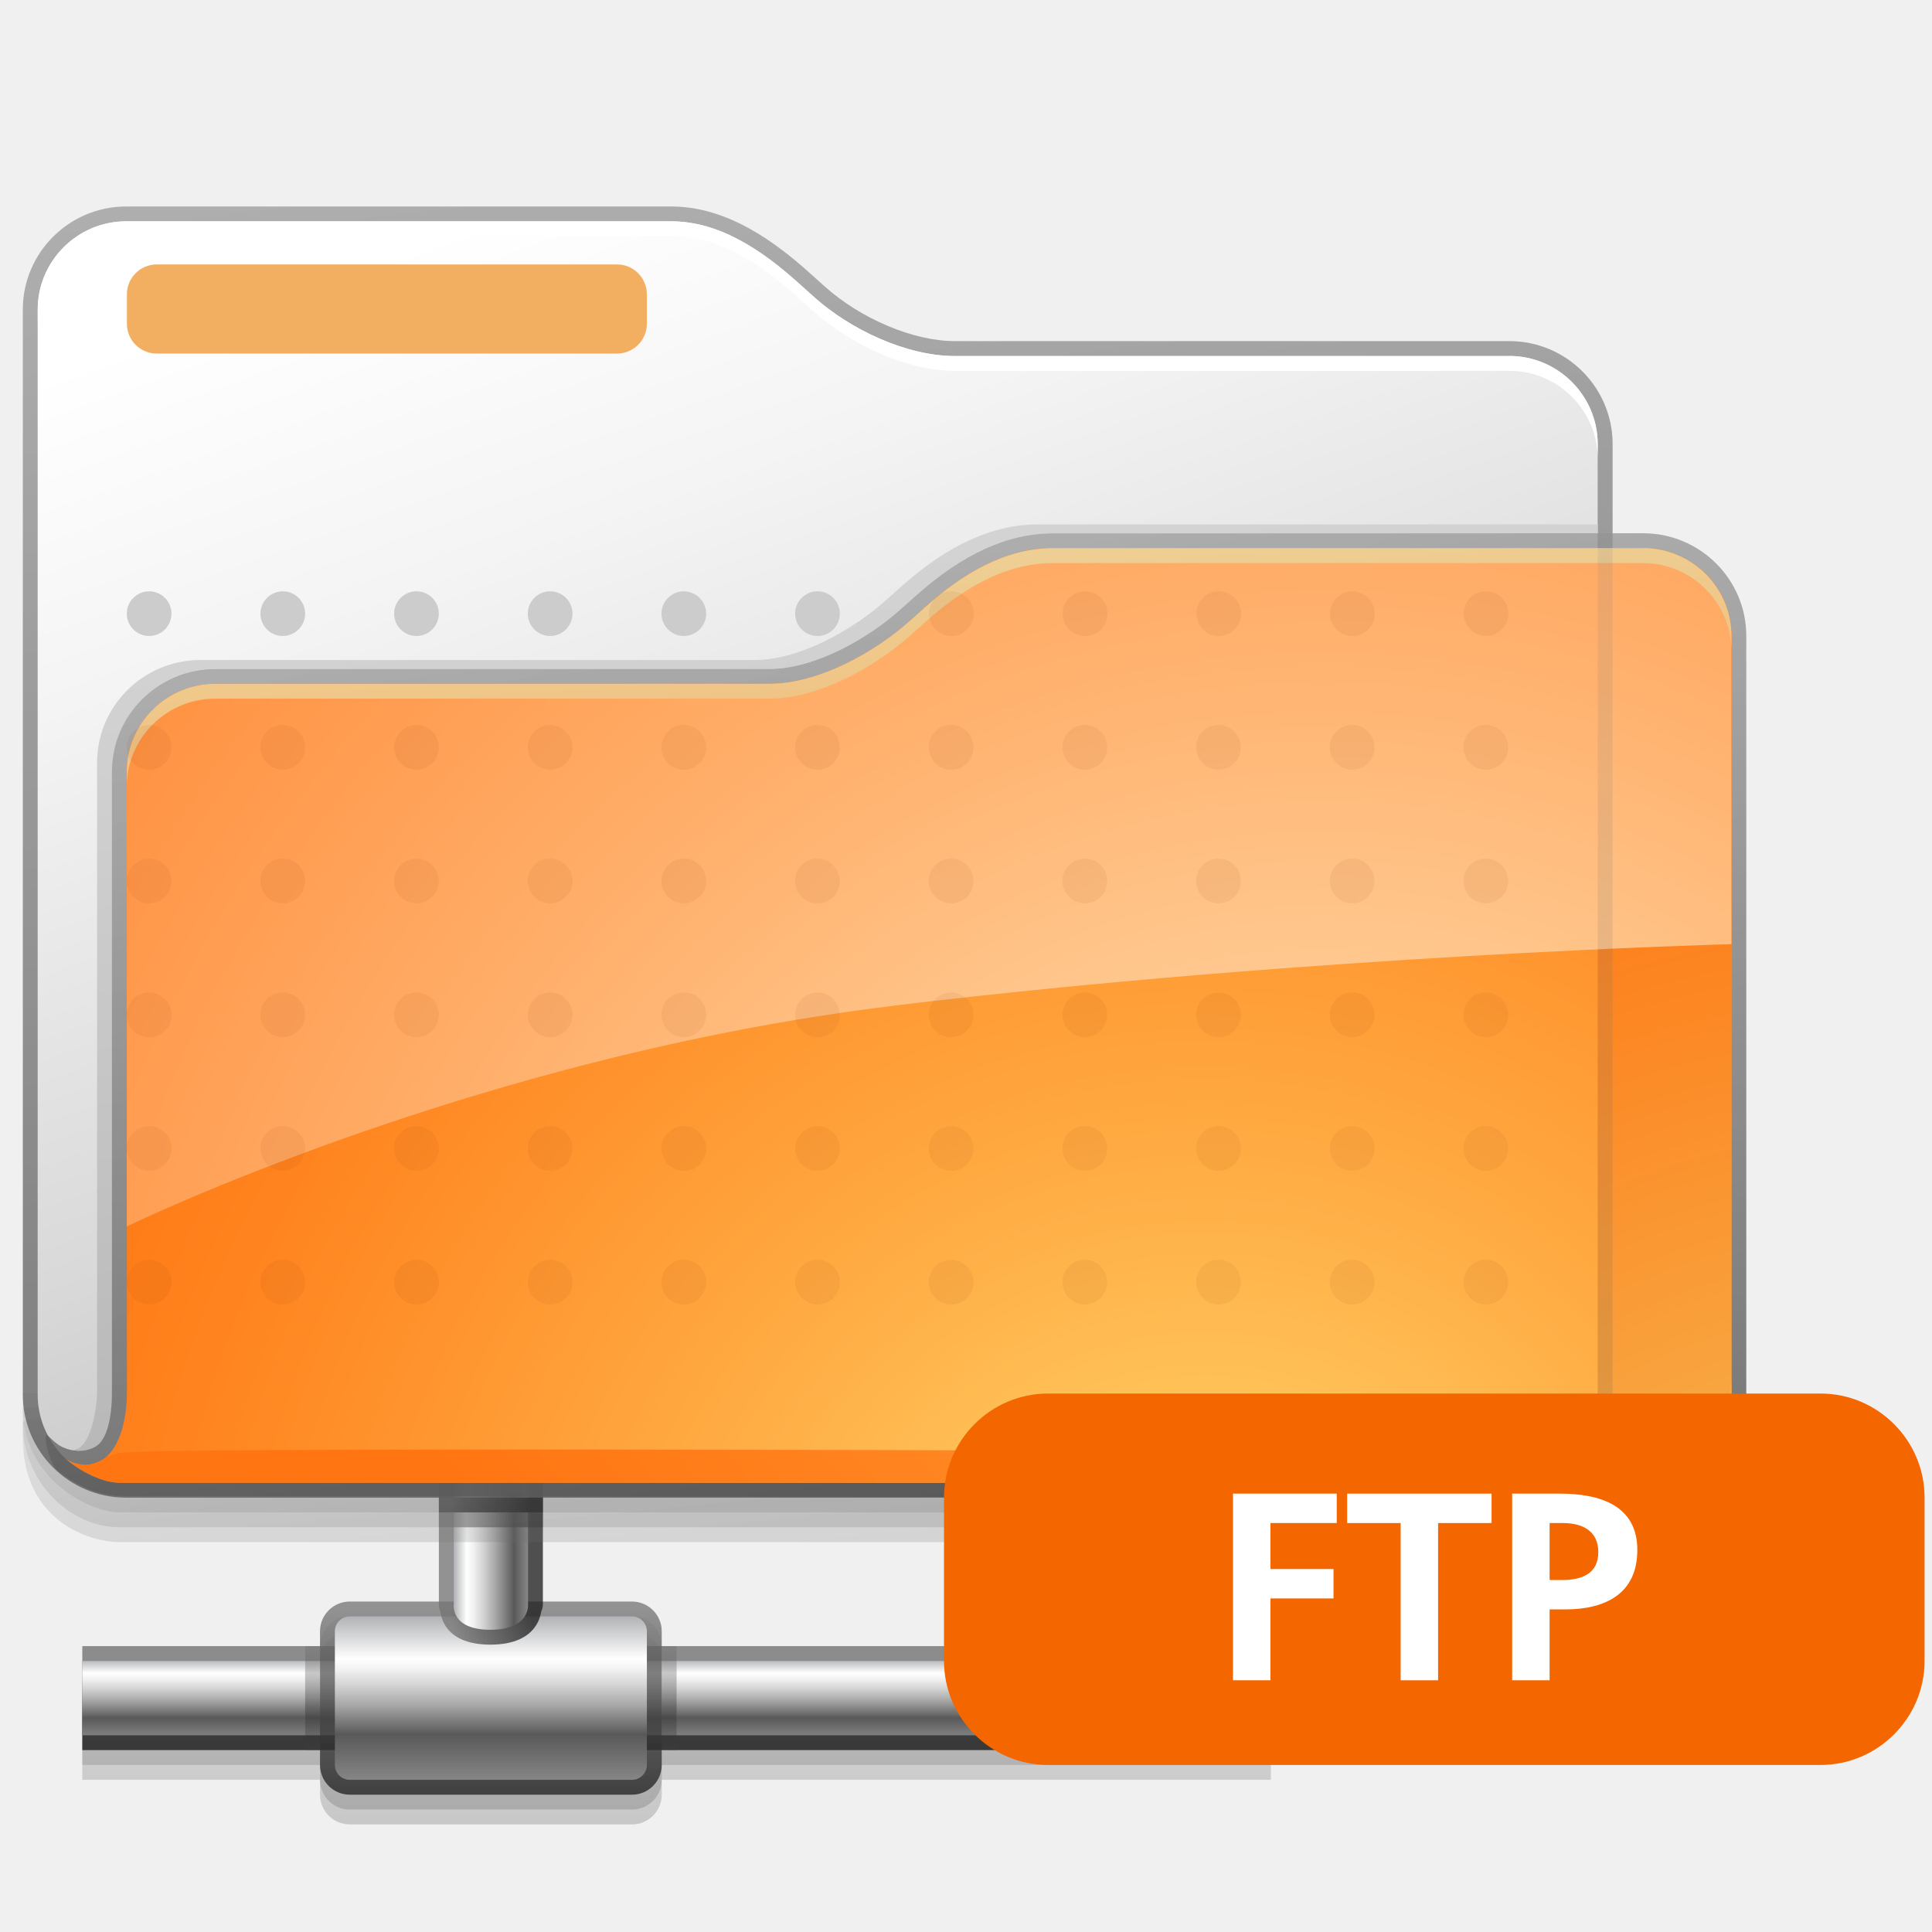
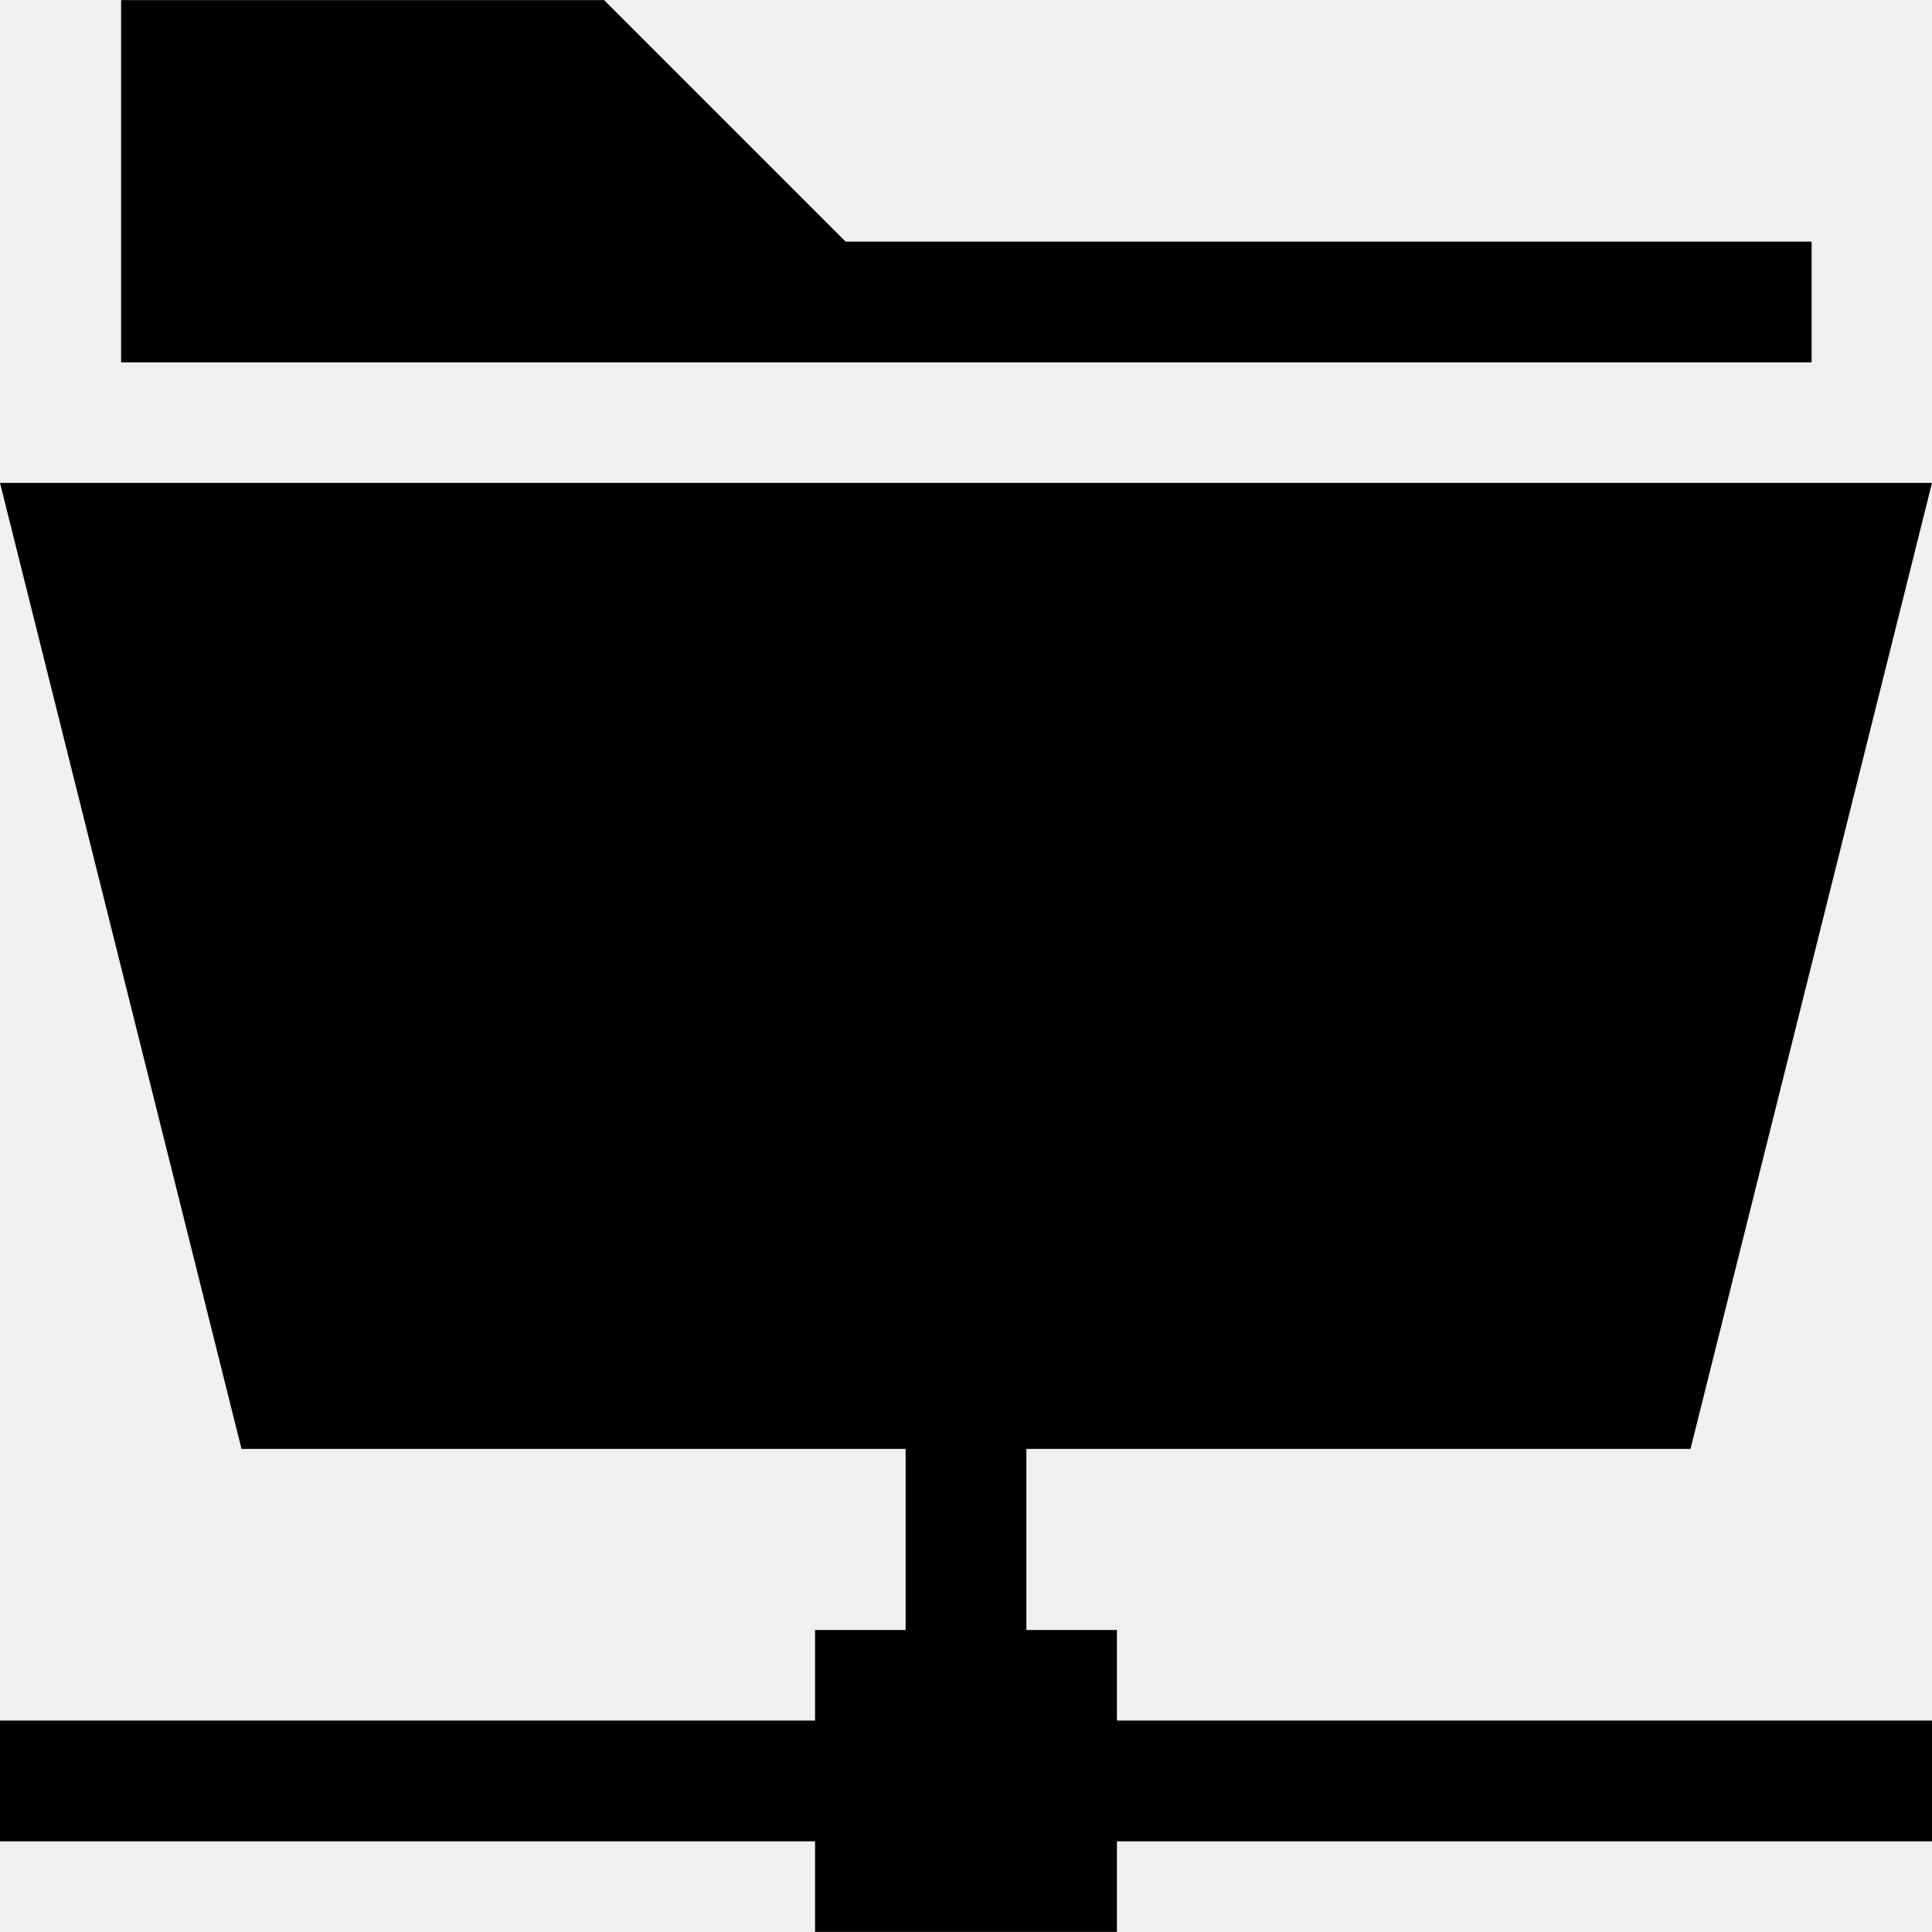
- <svg xmlns="http://www.w3.org/2000/svg" version="1.1" width="16" height="16" viewBox="0 0 16 16" style="overflow:visible">
-   <g id="network" mask="url(#network_1_)" transform="matrix(0.1230393,0,0,0.1230393,0.189464,-0.2710232)">
-     <linearGradient id="XMLID_2_" gradientUnits="userSpaceOnUse" x1="43.999" y1="111.333" x2="43.999" y2="124.166">
-       <stop offset="0" style="stop-color:#999999" id="stop853" />
-       <stop offset="1" style="stop-color:#4D4D4D" id="stop855" />
-     </linearGradient>
-     <path style="opacity:0.25;fill:url(#XMLID_2_)" d="M 84,114 H 43 v -1 c 0,-1.103 -0.897,-2 -2,-2 H 22 c -1.103,0 -2,0.897 -2,2 v 1 H 4 v 7 h 16 v 1 c 0,1.103 0.897,2 2,2 h 19 c 1.103,0 2,-0.897 2,-2 v -1 h 41 z" id="path858" />
-     <linearGradient id="XMLID_3_" gradientUnits="userSpaceOnUse" x1="43.999" y1="112.333" x2="43.999" y2="125.166">
-       <stop offset="0" style="stop-color:#999999" id="stop860" />
-       <stop offset="1" style="stop-color:#4D4D4D" id="stop862" />
-     </linearGradient>
-     <path style="opacity:0.25;fill:url(#XMLID_3_)" d="M 84,115 H 43 v -1 c 0,-1.103 -0.897,-2 -2,-2 H 22 c -1.103,0 -2,0.897 -2,2 v 1 H 4 v 7 h 16 v 1 c 0,1.103 0.897,2 2,2 h 19 c 1.103,0 2,-0.897 2,-2 v -1 h 41 z" id="path865" />
-     <linearGradient id="XMLID_4_" gradientUnits="userSpaceOnUse" x1="43.999" y1="113.875" x2="43.999" y2="119.25">
-       <stop offset="0.011" style="stop-color:#737373" id="stop867" />
-       <stop offset="1" style="stop-color:#1A1A1A" id="stop869" />
-     </linearGradient>
-     <rect x="4" y="113" style="opacity:0.8;fill:url(#XMLID_4_)" width="80" height="7" id="rect872" />
-     <linearGradient id="XMLID_5_" gradientUnits="userSpaceOnUse" x1="43.999" y1="113.875" x2="43.999" y2="119.25">
-       <stop offset="0.006" style="stop-color:#B2B4B7" id="stop874" />
-       <stop offset="0.174" style="stop-color:#FFFFFF" id="stop876" />
-       <stop offset="0.241" style="stop-color:#F4F4F4" id="stop878" />
-       <stop offset="0.359" style="stop-color:#D7D7D7" id="stop880" />
-       <stop offset="0.513" style="stop-color:#A9A9A9" id="stop882" />
-       <stop offset="0.695" style="stop-color:#696969" id="stop884" />
-       <stop offset="0.736" style="stop-color:#595959" id="stop886" />
-       <stop offset="1" style="stop-color:#878787" id="stop888" />
-     </linearGradient>
-     <rect x="4" y="114" style="fill:url(#XMLID_5_)" width="80" height="5" id="rect891" />
-     <linearGradient id="XMLID_6_" gradientUnits="userSpaceOnUse" x1="31.5" y1="110.333" x2="31.5" y2="123.166">
-       <stop offset="0.011" style="stop-color:#737373" id="stop893" />
-       <stop offset="1" style="stop-color:#1A1A1A" id="stop895" />
-     </linearGradient>
-     <path style="opacity:0.75;fill:url(#XMLID_6_)" d="m 22,110 c -1.103,0 -2,0.897 -2,2 v 9 c 0,1.103 0.897,2 2,2 h 19 c 1.103,0 2,-0.897 2,-2 v -9 c 0,-1.103 -0.897,-2 -2,-2 z" id="path898" />
-     <linearGradient id="XMLID_7_" gradientUnits="userSpaceOnUse" x1="31.5" y1="111" x2="31.5" y2="122.106">
-       <stop offset="0.006" style="stop-color:#B2B4B7" id="stop900" />
-       <stop offset="0.258" style="stop-color:#FFFFFF" id="stop902" />
-       <stop offset="0.313" style="stop-color:#F4F4F4" id="stop904" />
-       <stop offset="0.408" style="stop-color:#D7D7D7" id="stop906" />
-       <stop offset="0.533" style="stop-color:#A9A9A9" id="stop908" />
-       <stop offset="0.68" style="stop-color:#696969" id="stop910" />
-       <stop offset="0.714" style="stop-color:#595959" id="stop912" />
-       <stop offset="1" style="stop-color:#878787" id="stop914" />
-     </linearGradient>
-     <path style="fill:url(#XMLID_7_)" d="m 42,121 c 0,0.55 -0.45,1 -1,1 H 22 c -0.55,0 -1,-0.45 -1,-1 v -9 c 0,-0.55 0.45,-1 1,-1 h 19 c 0.55,0 1,0.45 1,1 z" id="path917" />
-     <linearGradient id="XMLID_8_" gradientUnits="userSpaceOnUse" x1="28.778" y1="102.95" x2="34.222" y2="102.95">
-       <stop offset="0.011" style="stop-color:#737373" id="stop919" />
-       <stop offset="1" style="stop-color:#1A1A1A" id="stop921" />
-     </linearGradient>
-     <path style="opacity:0.75;fill:url(#XMLID_8_)" d="m 29,93 c -0.552,0 -1,0.447 -1,1 v 16.199 c 0,0.142 0.03,0.282 0.088,0.411 0.042,0.094 0.07,2.29 3.378,2.29 3.286,0 3.387,-2.169 3.432,-2.262 C 34.965,110.501 35,110.351 35,110.199 V 94 c 0,-0.553 -0.448,-1 -1,-1 z" id="path924" />
-     <linearGradient id="XMLID_9_" gradientUnits="userSpaceOnUse" x1="28.995" y1="102.95" x2="34.002" y2="102.95">
-       <stop offset="0.006" style="stop-color:#B2B4B7" id="stop926" />
-       <stop offset="0.174" style="stop-color:#FFFFFF" id="stop928" />
-       <stop offset="0.25" style="stop-color:#F4F4F4" id="stop930" />
-       <stop offset="0.383" style="stop-color:#D7D7D7" id="stop932" />
-       <stop offset="0.557" style="stop-color:#A9A9A9" id="stop934" />
-       <stop offset="0.763" style="stop-color:#696969" id="stop936" />
-       <stop offset="0.809" style="stop-color:#595959" id="stop938" />
-       <stop offset="1" style="stop-color:#878787" id="stop940" />
-     </linearGradient>
-     <path style="fill:url(#XMLID_9_)" d="m 34,110.199 c 0,0 0.167,1.701 -2.534,1.701 C 28.765,111.9 29,110.199 29,110.199 V 94 h 5 z" id="path943" />
-     <linearGradient id="XMLID_10_" gradientUnits="userSpaceOnUse" x1="28.778" y1="103.5" x2="34.222" y2="103.5">
-       <stop offset="0.011" style="stop-color:#4D4D4D" id="stop945" />
-       <stop offset="1" style="stop-color:#000000" id="stop947" />
-     </linearGradient>
-     <rect x="28" y="103" style="fill:url(#XMLID_10_)" width="7" height="1" id="rect950" />
-     <linearGradient id="XMLID_11_" gradientUnits="userSpaceOnUse" x1="28.778" y1="104.5" x2="34.222" y2="104.5">
-       <stop offset="0.011" style="stop-color:#737373" id="stop952" />
-       <stop offset="1" style="stop-color:#1A1A1A" id="stop954" />
-     </linearGradient>
-     <rect x="28" y="104" style="opacity:0.5;fill:url(#XMLID_11_)" width="7" height="1" id="rect957" />
-     <linearGradient id="XMLID_12_" gradientUnits="userSpaceOnUse" x1="19.427" y1="112.494" x2="19.618" y2="122.93">
-       <stop offset="0" style="stop-color:#737373" id="stop959" />
-       <stop offset="0.433" style="stop-color:#1A1A1A" id="stop961" />
-       <stop offset="1" style="stop-color:#676767" id="stop963" />
-     </linearGradient>
-     <rect x="19" y="113" style="opacity:0.3;fill:url(#XMLID_12_)" width="1" height="7" id="rect966" />
-     <linearGradient id="XMLID_13_" gradientUnits="userSpaceOnUse" x1="43.427" y1="112.493" x2="43.618" y2="122.931">
-       <stop offset="0" style="stop-color:#737373" id="stop968" />
-       <stop offset="0.433" style="stop-color:#1A1A1A" id="stop970" />
-       <stop offset="1" style="stop-color:#676767" id="stop972" />
-     </linearGradient>
-     <rect x="43" y="113" style="opacity:0.3;fill:url(#XMLID_13_)" width="1" height="7" id="rect975" />
-   </g>
-   <linearGradient id="XMLID_14_" gradientUnits="userSpaceOnUse" x1="53.916" y1="91.115" x2="55.82" y2="110.67" gradientTransform="matrix(0.1230393,0,0,0.1230393,0.189464,-0.2710246)">
-     <stop offset="0" style="stop-color:#999999" id="stop978" />
-     <stop offset="1" style="stop-color:#4D4D4D" id="stop980" />
-   </linearGradient>
-   <path style="opacity:0.2;fill:url(#XMLID_14_);stroke-width:0.123" d="m 0.189,11.66 c 0,0.59 0.556,0.865 0.8,0.865 H 13.089 c 0.483,-0.029 0.512,-0.413 0.512,-0.874 v 0.013 c 0,-0.469 -13.411,-0.004 -13.411,-0.004 z" id="path983" />
-   <linearGradient id="XMLID_15_" gradientUnits="userSpaceOnUse" x1="56.851" y1="91.508" x2="58.826" y2="111.784" gradientTransform="matrix(0.1230393,0,0,0.1230393,0.189464,-0.2710246)">
-     <stop offset="0" style="stop-color:#999999" id="stop985" />
-     <stop offset="1" style="stop-color:#4D4D4D" id="stop987" />
-   </linearGradient>
-   <path style="opacity:0.2;fill:url(#XMLID_15_);stroke-width:0.123" d="m 0.189,11.783 c 0,0.506 0.402,0.865 0.8,0.865 H 13.484 c 0.483,-0.029 0.875,-0.093 0.875,-0.554 l -0.021,-0.307 c -2e-6,-0.456 -14.15,-0.264 -14.15,-0.004 z" id="path990" />
-   <linearGradient id="XMLID_16_" gradientUnits="userSpaceOnUse" x1="57.941" y1="89.601" x2="60.232" y2="113.126" gradientTransform="matrix(0.1230393,0,0,0.1230393,0.189464,-0.2710246)">
-     <stop offset="0" style="stop-color:#999999" id="stop992" />
-     <stop offset="1" style="stop-color:#4D4D4D" id="stop994" />
-   </linearGradient>
-   <path style="opacity:0.2;fill:url(#XMLID_16_);stroke-width:0.123" d="M 13.73,11.765 0.189,11.537 v 0.369 c 0,0.694 0.556,0.865 0.8,0.865 H 13.683 c 0.213,-0.013 0.437,-0.032 0.621,-0.09 0.234,-0.073 0.404,-0.206 0.404,-0.464 0,0 -0.221,-0.452 -0.978,-0.452 z" id="path997" />
-   <linearGradient id="XMLID_17_" gradientUnits="userSpaceOnUse" x1="47.312" y1="10.758" x2="58.863" y2="110.298" gradientTransform="matrix(0.1230393,0,0,0.1230393,0.189464,-0.2710246)">
-     <stop offset="0" style="stop-color:#999999" id="stop999" />
-     <stop offset="1" style="stop-color:#4D4D4D" id="stop1001" />
-   </linearGradient>
-   <path style="opacity:0.75;fill:url(#XMLID_17_);stroke-width:0.123" d="m 1.044,1.71 c -0.471,0 -0.855,0.383 -0.855,0.853 v 8.987 c 0,0.47 0.383,0.853 0.855,0.853 H 12.5 c 0.471,0 0.855,-0.383 0.855,-0.853 V 3.678 c 0,-0.47 -0.383,-0.853 -0.855,-0.853 H 7.908 c -0.344,0 -0.779,-0.184 -1.083,-0.457 0,0 -0.127,-0.114 -0.127,-0.114 C 6.437,2.021 6.036,1.71 5.56,1.71 Z" id="path1004" />
-   <linearGradient id="XMLID_18_" gradientUnits="userSpaceOnUse" x1="35.979" y1="15.023" x2="68.929" y2="107.283" gradientTransform="matrix(0.1230393,0,0,0.1230393,0.189464,-0.2710246)">
-     <stop offset="0" style="stop-color:#FFFFFF" id="stop1006" />
-     <stop offset="0.219" style="stop-color:#F4F4F4" id="stop1008" />
-     <stop offset="0.601" style="stop-color:#D8D8D8" id="stop1010" />
-     <stop offset="1" style="stop-color:#B3B3B3" id="stop1012" />
-   </linearGradient>
-   <path style="fill:url(#XMLID_18_);stroke-width:0.123" d="m 13.232,11.549 c 0,0.401 -0.329,0.73 -0.731,0.73 H 1.044 c -0.402,0 -0.732,-0.328 -0.732,-0.73 V 2.563 c 0,-0.401 0.329,-0.73 0.732,-0.73 h 4.516 c 0.402,0 0.757,0.244 1.055,0.513 l 0.127,0.114 c 0.299,0.268 0.763,0.488 1.165,0.488 h 4.593 c 0.402,0 0.731,0.328 0.731,0.73 z" id="path1015" />
-   <path style="fill:#ffffff;stroke-width:0.123" d="M 12.5,2.949 H 7.908 c -0.402,0 -0.866,-0.22 -1.165,-0.488 L 6.615,2.346 C 6.316,2.078 5.962,1.833 5.56,1.833 H 1.044 C 0.642,1.833 0.313,2.161 0.313,2.563 v 0.123 c 0,-0.401 0.329,-0.73 0.732,-0.73 h 4.516 c 0.402,0 0.757,0.244 1.055,0.513 l 0.127,0.114 c 0.299,0.268 0.763,0.488 1.165,0.488 h 4.593 c 0.402,0 0.731,0.328 0.731,0.73 V 3.678 c 0,-0.401 -0.329,-0.73 -0.731,-0.73 z" id="path1017" />
-   <linearGradient id="XMLID_19_" gradientUnits="userSpaceOnUse" x1="49.922" y1="23.245" x2="58.37" y2="104.019" gradientTransform="matrix(0.1230393,0,0,0.1230393,0.189464,-0.2710246)">
-     <stop offset="0" style="stop-color:#D9D9D9" id="stop1019" />
-     <stop offset="0.375" style="stop-color:#CECECE" id="stop1021" />
-     <stop offset="1" style="stop-color:#B3B3B3" id="stop1023" />
-   </linearGradient>
-   <path style="fill:url(#XMLID_19_);stroke-width:0.123" d="m 0.601,12.01 c 0,0 0.121,0.021 0.199,-0.035 0.082,-0.059 0.128,-0.226 0.128,-0.447 V 6.389 c 0,-0.469 0.384,-0.85 0.855,-0.85 h 4.59 c 0.369,0 0.81,-0.247 1.084,-0.492 L 7.584,4.934 C 7.973,4.586 8.345,4.417 8.721,4.417 H 13.232 V 4.343 H 8.598 c -0.376,0 -0.748,0.169 -1.138,0.518 L 7.333,4.974 C 7.06,5.219 6.618,5.466 6.25,5.466 H 1.659 c -0.471,0 -0.855,0.381 -0.855,0.85 v 5.138 c 0.008,0.248 -0.061,0.477 -0.144,0.535 -0.016,0.011 -0.06,0.021 -0.06,0.021 z" id="path1026" />
-   <linearGradient id="XMLID_20_" gradientUnits="userSpaceOnUse" x1="54.991" y1="39.262" x2="63.21" y2="110.089" gradientTransform="matrix(0.1230393,0,0,0.1230393,0.189464,-0.2710246)">
-     <stop offset="0" style="stop-color:#999999" id="stop1028" />
-     <stop offset="1" style="stop-color:#4D4D4D" id="stop1030" />
-   </linearGradient>
-   <path style="opacity:0.75;fill:url(#XMLID_20_);stroke-width:0.123" d="m 8.721,4.417 c -0.376,0 -0.748,0.169 -1.138,0.518 L 7.456,5.048 C 7.183,5.293 6.741,5.54 6.373,5.54 H 1.782 c -0.471,0 -0.855,0.381 -0.855,0.85 v 5.138 c 0,0.227 -0.046,0.389 -0.125,0.445 -0.047,0.033 -0.129,0.056 -0.223,0.033 -0.094,-0.023 -0.131,-0.069 -0.192,-0.126 -0.03,0.052 0.041,0.259 0.087,0.297 0.027,0.023 0.254,0.212 0.534,0.212 l 12.599,0.013 c 0.483,-0.029 0.855,-0.413 0.855,-0.874 V 5.266 c 0,-0.468 -0.383,-0.85 -0.855,-0.85 z" id="path1033" />
-   <radialGradient id="XMLID_21_" cx="79.615" cy="116.734" r="88.042" gradientUnits="userSpaceOnUse" gradientTransform="matrix(0.1230393,0,0,0.1230393,0.189464,-0.2710246)">
-     <stop offset="0" style="stop-color:#FFDD70" id="stop1035" />
-     <stop offset="0.422" style="stop-color:#FFAB43" id="stop1037" />
-     <stop offset="0.802" style="stop-color:#FF841F" id="stop1039" />
-     <stop offset="1" style="stop-color:#FF7512" id="stop1041" />
-   </radialGradient>
-   <path style="fill:url(#XMLID_21_);stroke-width:0.123" d="m 1.051,11.528 c 0,0.42 -0.187,0.718 -0.498,0.561 0,0 0.229,0.19 0.436,0.19 0.208,0 12.618,0 12.618,0 0.402,-0.025 0.732,-0.352 0.732,-0.751 V 5.266 c 0,-0.4 -0.329,-0.727 -0.732,-0.727 H 8.721 c -0.402,0 -0.757,0.219 -1.056,0.486 L 7.538,5.14 C 7.239,5.407 6.775,5.663 6.373,5.663 H 1.782 c -0.402,0 -0.732,0.327 -0.732,0.727 z" id="path1044" />
-   <radialGradient id="XMLID_22_" cx="126.5" cy="130.198" r="82.374" gradientUnits="userSpaceOnUse" gradientTransform="matrix(0.1230393,0,0,0.1230393,0.189464,-0.2710246)">
-     <stop offset="0" style="stop-color:#F2D26A" id="stop1046" />
-     <stop offset="0.262" style="stop-color:#F6B650" id="stop1048" />
-     <stop offset="0.754" style="stop-color:#FC8723" id="stop1050" />
-     <stop offset="1" style="stop-color:#FF7512" id="stop1052" />
-   </radialGradient>
-   <path style="fill:url(#XMLID_22_);stroke-width:0.123" d="m 13.607,4.54 h -0.376 v 7.739 c 0.317,0 0.376,0 0.376,0 0.402,-0.025 0.732,-0.352 0.732,-0.751 V 5.266 c 0,-0.4 -0.329,-0.727 -0.732,-0.727 z" id="path1055" />
-   <linearGradient id="XMLID_23_" gradientUnits="userSpaceOnUse" x1="132.506" y1="35.301" x2="40.76" y2="115.453" gradientTransform="matrix(0.1230393,0,0,0.1230393,0.189464,-0.2710246)">
-     <stop offset="0" style="stop-color:#FFDD70" id="stop1057" />
-     <stop offset="0.383" style="stop-color:#FFB047" id="stop1059" />
-     <stop offset="0.791" style="stop-color:#FF8521" id="stop1061" />
-     <stop offset="1" style="stop-color:#FF7512" id="stop1063" />
-   </linearGradient>
-   <path style="fill:url(#XMLID_23_);stroke-width:0.123" d="m 13.607,12.033 c 0,0 -12.42,-0.064 -12.618,0 -0.04,0.013 -0.075,0.023 -0.107,0.032 -0.077,0.059 -0.214,0.105 -0.325,0.023 0.059,0.047 0.257,0.191 0.431,0.191 0.208,0 12.618,0 12.618,0 0.402,-0.025 0.732,-0.352 0.732,-0.751 v -0.123 c 0,0.4 -0.329,0.603 -0.732,0.628 z" id="path1066" />
-   <radialGradient id="XMLID_24_" cx="87.547" cy="108.134" r="112.454" gradientUnits="userSpaceOnUse" gradientTransform="matrix(0.1230393,0,0,0.1230393,0.189464,-0.2710246)">
-     <stop offset="0" style="stop-color:#FFF3CC" id="stop1068" />
-     <stop offset="0.191" style="stop-color:#FFDBAA" id="stop1070" />
-     <stop offset="0.574" style="stop-color:#FFB06C" id="stop1072" />
-     <stop offset="0.854" style="stop-color:#FF9445" id="stop1074" />
-     <stop offset="1" style="stop-color:#FF8A36" id="stop1076" />
-   </radialGradient>
-   <path style="fill:url(#XMLID_24_);stroke-width:0.123" d="M 7.404,8.328 C 10.863,7.911 14.339,7.819 14.339,7.819 V 5.266 c 0,-0.4 -0.329,-0.727 -0.732,-0.727 H 8.721 c -0.402,0 -0.757,0.219 -1.056,0.486 L 7.538,5.14 C 7.239,5.407 6.775,5.663 6.373,5.663 H 1.782 c -0.402,0 -0.732,0.327 -0.732,0.727 v 3.767 c 0,0 2.894,-1.411 6.353,-1.828 z" id="path1079" />
-   <linearGradient id="XMLID_25_" gradientUnits="userSpaceOnUse" x1="59.637" y1="28.64" x2="65.511" y2="120.586" gradientTransform="matrix(0.1230393,0,0,0.1230393,0.189464,-0.2710246)">
-     <stop offset="0" style="stop-color:#EBDBA6" id="stop1081" />
-     <stop offset="1" style="stop-color:#FF7512" id="stop1083" />
-   </linearGradient>
-   <path style="fill:url(#XMLID_25_);stroke-width:0.123" d="M 13.607,4.54 H 8.721 c -0.402,0 -0.757,0.219 -1.056,0.486 L 7.538,5.14 C 7.239,5.407 6.775,5.663 6.373,5.663 H 1.782 c -0.402,0 -0.732,0.327 -0.732,0.727 v 0.123 c 0,-0.4 0.329,-0.727 0.732,-0.727 h 4.59 c 0.402,0 0.867,-0.256 1.166,-0.523 L 7.666,5.149 C 7.964,4.882 8.319,4.663 8.721,4.663 h 4.886 c 0.402,0 0.732,0.327 0.732,0.727 V 5.266 c 0,-0.4 -0.329,-0.727 -0.732,-0.727 z" id="path1086" />
-   <linearGradient id="XMLID_26_" gradientUnits="userSpaceOnUse" x1="103.954" y1="11.405" x2="108.03" y2="106.01" gradientTransform="matrix(0.1230393,0,0,0.1230393,0.189464,-0.2710246)">
-     <stop offset="0" style="stop-color:#999999" id="stop1088" />
-     <stop offset="1" style="stop-color:#4D4D4D" id="stop1090" />
-   </linearGradient>
-   <rect x="13.232" y="4.528" style="opacity:0.15;fill:url(#XMLID_26_);stroke-width:0.123" width="0.123" height="7.751" id="rect1093" />
-   <path style="fill:#f3af61;stroke-width:0.123" d="m 5.357,2.682 c 0,0.135 -0.111,0.246 -0.246,0.246 H 1.297 C 1.161,2.928 1.051,2.817 1.051,2.682 V 2.436 c 0,-0.135 0.111,-0.246 0.246,-0.246 h 3.814 c 0.135,0 0.246,0.111 0.246,0.246 z" id="path1095" />
-   <path style="fill:#cccccc;stroke-width:0.123" d="m 1.235,4.897 c -0.102,0 -0.185,0.083 -0.185,0.185 0,0.102 0.083,0.185 0.185,0.185 0.102,0 0.185,-0.083 0.185,-0.185 0,-0.102 -0.083,-0.185 -0.185,-0.185 z m 1.107,0 c -0.102,0 -0.185,0.083 -0.185,0.185 0,0.102 0.083,0.185 0.185,0.185 0.102,0 0.185,-0.083 0.185,-0.185 0,-0.102 -0.083,-0.185 -0.185,-0.185 z m 1.107,0 c -0.102,0 -0.185,0.083 -0.185,0.185 0,0.102 0.083,0.185 0.185,0.185 0.102,0 0.185,-0.083 0.185,-0.185 0,-0.102 -0.083,-0.185 -0.185,-0.185 z m 1.107,0 c -0.102,0 -0.185,0.083 -0.185,0.185 0,0.102 0.083,0.185 0.185,0.185 0.102,0 0.185,-0.083 0.185,-0.185 0,-0.102 -0.083,-0.185 -0.185,-0.185 z m 1.107,0 c -0.102,0 -0.185,0.083 -0.185,0.185 0,0.102 0.083,0.185 0.185,0.185 0.102,0 0.185,-0.083 0.185,-0.185 0,-0.102 -0.083,-0.185 -0.185,-0.185 z m 1.107,0 c -0.102,0 -0.185,0.083 -0.185,0.185 0,0.102 0.083,0.185 0.185,0.185 0.102,0 0.185,-0.083 0.185,-0.185 0,-0.102 -0.083,-0.185 -0.185,-0.185 z" id="path1097" />
-   <path style="opacity:0.07;fill:#802600;stroke-width:0.123" d="m 1.235,6.004 c -0.102,0 -0.185,0.083 -0.185,0.185 0,0.102 0.083,0.185 0.185,0.185 0.102,0 0.185,-0.083 0.185,-0.185 0,-0.102 -0.083,-0.185 -0.185,-0.185 z m 1.107,0 c -0.102,0 -0.185,0.083 -0.185,0.185 0,0.102 0.083,0.185 0.185,0.185 0.102,0 0.185,-0.083 0.185,-0.185 0,-0.102 -0.083,-0.185 -0.185,-0.185 z m 1.107,0 c -0.102,0 -0.185,0.083 -0.185,0.185 0,0.102 0.083,0.185 0.185,0.185 0.102,0 0.185,-0.083 0.185,-0.185 0,-0.102 -0.083,-0.185 -0.185,-0.185 z m 1.107,0 c -0.102,0 -0.185,0.083 -0.185,0.185 0,0.102 0.083,0.185 0.185,0.185 0.102,0 0.185,-0.083 0.185,-0.185 0,-0.102 -0.083,-0.185 -0.185,-0.185 z m 1.107,0 c -0.102,0 -0.185,0.083 -0.185,0.185 0,0.102 0.083,0.185 0.185,0.185 0.102,0 0.185,-0.083 0.185,-0.185 0,-0.102 -0.083,-0.185 -0.185,-0.185 z m 1.107,0 c -0.102,0 -0.185,0.083 -0.185,0.185 0,0.102 0.083,0.185 0.185,0.185 0.102,0 0.185,-0.083 0.185,-0.185 0,-0.102 -0.083,-0.185 -0.185,-0.185 z m 1.107,0 c -0.102,0 -0.185,0.083 -0.185,0.185 0,0.102 0.083,0.185 0.185,0.185 0.102,0 0.185,-0.083 0.185,-0.185 0,-0.102 -0.083,-0.185 -0.185,-0.185 z m 1.107,0 c -0.102,0 -0.185,0.083 -0.185,0.185 0,0.102 0.083,0.185 0.185,0.185 0.102,0 0.185,-0.083 0.185,-0.185 0,-0.102 -0.083,-0.185 -0.185,-0.185 z m 1.107,0 c -0.102,0 -0.185,0.083 -0.185,0.185 0,0.102 0.083,0.185 0.185,0.185 0.102,0 0.185,-0.083 0.185,-0.185 0,-0.102 -0.083,-0.185 -0.185,-0.185 z m 1.107,0 c -0.102,0 -0.185,0.083 -0.185,0.185 0,0.102 0.083,0.185 0.185,0.185 0.102,0 0.185,-0.083 0.185,-0.185 0,-0.102 -0.083,-0.185 -0.185,-0.185 z m 1.107,0 c -0.102,0 -0.185,0.083 -0.185,0.185 0,0.102 0.083,0.185 0.185,0.185 0.102,0 0.185,-0.083 0.185,-0.185 0,-0.102 -0.083,-0.185 -0.185,-0.185 z M 7.879,4.897 c -0.102,0 -0.185,0.083 -0.185,0.185 0,0.102 0.083,0.185 0.185,0.185 0.102,0 0.185,-0.083 0.185,-0.185 0,-0.102 -0.083,-0.185 -0.185,-0.185 z m 1.107,0 c -0.102,0 -0.185,0.083 -0.185,0.185 0,0.102 0.083,0.185 0.185,0.185 0.102,0 0.185,-0.083 0.185,-0.185 0,-0.102 -0.083,-0.185 -0.185,-0.185 z m 1.107,0 c -0.102,0 -0.185,0.083 -0.185,0.185 0,0.102 0.083,0.185 0.185,0.185 0.102,0 0.185,-0.083 0.185,-0.185 0,-0.102 -0.083,-0.185 -0.185,-0.185 z m 1.107,0 c -0.102,0 -0.185,0.083 -0.185,0.185 0,0.102 0.083,0.185 0.185,0.185 0.102,0 0.185,-0.083 0.185,-0.185 0,-0.102 -0.083,-0.185 -0.185,-0.185 z m 1.107,0.369 c 0.102,0 0.185,-0.083 0.185,-0.185 0,-0.102 -0.083,-0.185 -0.185,-0.185 -0.102,0 -0.185,0.083 -0.185,0.185 0,0.102 0.083,0.185 0.185,0.185 z M 1.235,7.111 c -0.102,0 -0.185,0.083 -0.185,0.185 0,0.102 0.083,0.185 0.185,0.185 0.102,0 0.185,-0.083 0.185,-0.185 0,-0.102 -0.083,-0.185 -0.185,-0.185 z m 1.107,0 c -0.102,0 -0.185,0.083 -0.185,0.185 0,0.102 0.083,0.185 0.185,0.185 0.102,0 0.185,-0.083 0.185,-0.185 0,-0.102 -0.083,-0.185 -0.185,-0.185 z m 1.107,0 c -0.102,0 -0.185,0.083 -0.185,0.185 0,0.102 0.083,0.185 0.185,0.185 0.102,0 0.185,-0.083 0.185,-0.185 0,-0.102 -0.083,-0.185 -0.185,-0.185 z m 1.107,0 c -0.102,0 -0.185,0.083 -0.185,0.185 0,0.102 0.083,0.185 0.185,0.185 0.102,0 0.185,-0.083 0.185,-0.185 0,-0.102 -0.083,-0.185 -0.185,-0.185 z m 1.107,0 c -0.102,0 -0.185,0.083 -0.185,0.185 0,0.102 0.083,0.185 0.185,0.185 0.102,0 0.185,-0.083 0.185,-0.185 0,-0.102 -0.083,-0.185 -0.185,-0.185 z m 1.107,0 c -0.102,0 -0.185,0.083 -0.185,0.185 0,0.102 0.083,0.185 0.185,0.185 0.102,0 0.185,-0.083 0.185,-0.185 0,-0.102 -0.083,-0.185 -0.185,-0.185 z m 1.107,0 c -0.102,0 -0.185,0.083 -0.185,0.185 0,0.102 0.083,0.185 0.185,0.185 0.102,0 0.185,-0.083 0.185,-0.185 0,-0.102 -0.083,-0.185 -0.185,-0.185 z m 1.107,0 c -0.102,0 -0.185,0.083 -0.185,0.185 0,0.102 0.083,0.185 0.185,0.185 0.102,0 0.185,-0.083 0.185,-0.185 0,-0.102 -0.083,-0.185 -0.185,-0.185 z m 1.107,0 c -0.102,0 -0.185,0.083 -0.185,0.185 0,0.102 0.083,0.185 0.185,0.185 0.102,0 0.185,-0.083 0.185,-0.185 0,-0.102 -0.083,-0.185 -0.185,-0.185 z m 1.107,0 c -0.102,0 -0.185,0.083 -0.185,0.185 0,0.102 0.083,0.185 0.185,0.185 0.102,0 0.185,-0.083 0.185,-0.185 0,-0.102 -0.083,-0.185 -0.185,-0.185 z m 1.107,0 c -0.102,0 -0.185,0.083 -0.185,0.185 0,0.102 0.083,0.185 0.185,0.185 0.102,0 0.185,-0.083 0.185,-0.185 0,-0.102 -0.083,-0.185 -0.185,-0.185 z M 1.235,8.219 c -0.102,0 -0.185,0.083 -0.185,0.185 0,0.102 0.083,0.185 0.185,0.185 0.102,0 0.185,-0.083 0.185,-0.185 0,-0.102 -0.083,-0.185 -0.185,-0.185 z m 1.107,0 c -0.102,0 -0.185,0.083 -0.185,0.185 0,0.102 0.083,0.185 0.185,0.185 0.102,0 0.185,-0.083 0.185,-0.185 0,-0.102 -0.083,-0.185 -0.185,-0.185 z m 1.107,0 c -0.102,0 -0.185,0.083 -0.185,0.185 0,0.102 0.083,0.185 0.185,0.185 0.102,0 0.185,-0.083 0.185,-0.185 0,-0.102 -0.083,-0.185 -0.185,-0.185 z m 1.107,0 c -0.102,0 -0.185,0.083 -0.185,0.185 0,0.102 0.083,0.185 0.185,0.185 0.102,0 0.185,-0.083 0.185,-0.185 0,-0.102 -0.083,-0.185 -0.185,-0.185 z m 1.107,0 c -0.102,0 -0.185,0.083 -0.185,0.185 0,0.102 0.083,0.185 0.185,0.185 0.102,0 0.185,-0.083 0.185,-0.185 0,-0.102 -0.083,-0.185 -0.185,-0.185 z m 1.107,0 c -0.102,0 -0.185,0.083 -0.185,0.185 0,0.102 0.083,0.185 0.185,0.185 0.102,0 0.185,-0.083 0.185,-0.185 0,-0.102 -0.083,-0.185 -0.185,-0.185 z m 1.107,0 c -0.102,0 -0.185,0.083 -0.185,0.185 0,0.102 0.083,0.185 0.185,0.185 0.102,0 0.185,-0.083 0.185,-0.185 0,-0.102 -0.083,-0.185 -0.185,-0.185 z m 1.107,0 c -0.102,0 -0.185,0.083 -0.185,0.185 0,0.102 0.083,0.185 0.185,0.185 0.102,0 0.185,-0.083 0.185,-0.185 0,-0.102 -0.083,-0.185 -0.185,-0.185 z m 1.107,0 c -0.102,0 -0.185,0.083 -0.185,0.185 0,0.102 0.083,0.185 0.185,0.185 0.102,0 0.185,-0.083 0.185,-0.185 0,-0.102 -0.083,-0.185 -0.185,-0.185 z m 1.107,0 c -0.102,0 -0.185,0.083 -0.185,0.185 0,0.102 0.083,0.185 0.185,0.185 0.102,0 0.185,-0.083 0.185,-0.185 0,-0.102 -0.083,-0.185 -0.185,-0.185 z m 1.107,0 c -0.102,0 -0.185,0.083 -0.185,0.185 0,0.102 0.083,0.185 0.185,0.185 0.102,0 0.185,-0.083 0.185,-0.185 0,-0.102 -0.083,-0.185 -0.185,-0.185 z M 1.235,9.326 c -0.102,0 -0.185,0.083 -0.185,0.185 0,0.102 0.083,0.185 0.185,0.185 0.102,0 0.185,-0.083 0.185,-0.185 0,-0.102 -0.083,-0.185 -0.185,-0.185 z m 1.107,0 c -0.102,0 -0.185,0.083 -0.185,0.185 0,0.102 0.083,0.185 0.185,0.185 0.102,0 0.185,-0.083 0.185,-0.185 0,-0.102 -0.083,-0.185 -0.185,-0.185 z m 1.107,0 c -0.102,0 -0.185,0.083 -0.185,0.185 0,0.102 0.083,0.185 0.185,0.185 0.102,0 0.185,-0.083 0.185,-0.185 0,-0.102 -0.083,-0.185 -0.185,-0.185 z m 1.107,0 c -0.102,0 -0.185,0.083 -0.185,0.185 0,0.102 0.083,0.185 0.185,0.185 0.102,0 0.185,-0.083 0.185,-0.185 0,-0.102 -0.083,-0.185 -0.185,-0.185 z m 1.107,0 c -0.102,0 -0.185,0.083 -0.185,0.185 0,0.102 0.083,0.185 0.185,0.185 0.102,0 0.185,-0.083 0.185,-0.185 0,-0.102 -0.083,-0.185 -0.185,-0.185 z m 1.107,0 c -0.102,0 -0.185,0.083 -0.185,0.185 0,0.102 0.083,0.185 0.185,0.185 0.102,0 0.185,-0.083 0.185,-0.185 0,-0.102 -0.083,-0.185 -0.185,-0.185 z m 1.107,0 c -0.102,0 -0.185,0.083 -0.185,0.185 0,0.102 0.083,0.185 0.185,0.185 0.102,0 0.185,-0.083 0.185,-0.185 0,-0.102 -0.083,-0.185 -0.185,-0.185 z m 1.107,0 c -0.102,0 -0.185,0.083 -0.185,0.185 0,0.102 0.083,0.185 0.185,0.185 0.102,0 0.185,-0.083 0.185,-0.185 0,-0.102 -0.083,-0.185 -0.185,-0.185 z m 1.107,0 c -0.102,0 -0.185,0.083 -0.185,0.185 0,0.102 0.083,0.185 0.185,0.185 0.102,0 0.185,-0.083 0.185,-0.185 0,-0.102 -0.083,-0.185 -0.185,-0.185 z m 1.107,0 c -0.102,0 -0.185,0.083 -0.185,0.185 0,0.102 0.083,0.185 0.185,0.185 0.102,0 0.185,-0.083 0.185,-0.185 0,-0.102 -0.083,-0.185 -0.185,-0.185 z m 1.107,0 c -0.102,0 -0.185,0.083 -0.185,0.185 0,0.102 0.083,0.185 0.185,0.185 0.102,0 0.185,-0.083 0.185,-0.185 0,-0.102 -0.083,-0.185 -0.185,-0.185 z M 1.235,10.433 c -0.102,0 -0.185,0.083 -0.185,0.185 0,0.102 0.083,0.185 0.185,0.185 0.102,0 0.185,-0.083 0.185,-0.185 0,-0.102 -0.083,-0.185 -0.185,-0.185 z m 1.107,0 c -0.102,0 -0.185,0.083 -0.185,0.185 0,0.102 0.083,0.185 0.185,0.185 0.102,0 0.185,-0.083 0.185,-0.185 0,-0.102 -0.083,-0.185 -0.185,-0.185 z m 1.107,0 c -0.102,0 -0.185,0.083 -0.185,0.185 0,0.102 0.083,0.185 0.185,0.185 0.102,0 0.185,-0.083 0.185,-0.185 0,-0.102 -0.083,-0.185 -0.185,-0.185 z m 1.107,0 c -0.102,0 -0.185,0.083 -0.185,0.185 0,0.102 0.083,0.185 0.185,0.185 0.102,0 0.185,-0.083 0.185,-0.185 0,-0.102 -0.083,-0.185 -0.185,-0.185 z m 1.107,0 c -0.102,0 -0.185,0.083 -0.185,0.185 0,0.102 0.083,0.185 0.185,0.185 0.102,0 0.185,-0.083 0.185,-0.185 0,-0.102 -0.083,-0.185 -0.185,-0.185 z m 1.107,0 c -0.102,0 -0.185,0.083 -0.185,0.185 0,0.102 0.083,0.185 0.185,0.185 0.102,0 0.185,-0.083 0.185,-0.185 0,-0.102 -0.083,-0.185 -0.185,-0.185 z m 1.107,0 c -0.102,0 -0.185,0.083 -0.185,0.185 0,0.102 0.083,0.185 0.185,0.185 0.102,0 0.185,-0.083 0.185,-0.185 0,-0.102 -0.083,-0.185 -0.185,-0.185 z m 1.107,0 c -0.102,0 -0.185,0.083 -0.185,0.185 0,0.102 0.083,0.185 0.185,0.185 0.102,0 0.185,-0.083 0.185,-0.185 0,-0.102 -0.083,-0.185 -0.185,-0.185 z m 1.107,0 c -0.102,0 -0.185,0.083 -0.185,0.185 0,0.102 0.083,0.185 0.185,0.185 0.102,0 0.185,-0.083 0.185,-0.185 0,-0.102 -0.083,-0.185 -0.185,-0.185 z m 1.107,0 c -0.102,0 -0.185,0.083 -0.185,0.185 0,0.102 0.083,0.185 0.185,0.185 0.102,0 0.185,-0.083 0.185,-0.185 0,-0.102 -0.083,-0.185 -0.185,-0.185 z m 1.107,0 c -0.102,0 -0.185,0.083 -0.185,0.185 0,0.102 0.083,0.185 0.185,0.185 0.102,0 0.185,-0.083 0.185,-0.185 0,-0.102 -0.083,-0.185 -0.185,-0.185 z" id="path1099" />
-   <g id="orrec" transform="matrix(0.1230393,0,0,0.1230393,0.189464,-0.2710232)">
-     <path style="clip-rule:evenodd;fill:#f36600;fill-rule:evenodd" d="m 62,103 c 0,-3.85 3.15,-7 7,-7 h 52 c 3.85,0 7,3.15 7,7 v 11 c 0,3.85 -3.15,7 -7,7 H 69 c -3.85,0 -7,-3.15 -7,-7 z" id="path1101" />
-     <path style="fill:#ffffff" d="m 81.45,102.736 h 6.984 v 1.979 H 83.97 v 3.096 h 4.247 v 1.98 H 83.97 v 5.508 h -2.52 z" id="path1103" />
-     <path style="fill:#ffffff" d="m 92.736,104.716 h -3.601 v -1.979 h 9.721 v 1.979 H 95.255 V 115.3 h -2.52 v -10.584 z" id="path1105" />
-     <path style="fill:#ffffff" d="m 100.242,102.736 h 3.186 c 2.736,0 5.238,0.791 5.238,3.797 0,2.935 -2.142,3.996 -4.842,3.996 h -1.062 v 4.771 h -2.52 z m 2.52,5.814 h 0.882 c 1.261,0 2.395,-0.414 2.395,-1.872 0,-1.458 -1.098,-1.962 -2.395,-1.962 h -0.882 z" id="path1107" />
+ <svg xmlns="http://www.w3.org/2000/svg" viewBox="0 0 16 16">
+   <g>
+     <path fill-rule="evenodd" d="M16,3.999 L14,11.999 L8.5,11.999 L8.5,13.499 L9.25,13.499 L9.25,14.249 L16,14.249 L16,15.249 L9.25,15.249 L9.25,15.999 L6.75,15.999 L6.75,15.249 L-0,15.249 L-0,14.249 L6.75,14.249 L6.75,13.499 L7.5,13.499 L7.5,11.999 L2,11.999 L-0,3.999 L16,3.999 Z M5.003,0.001 L7.003,2.001 L15.003,2.001 L15.003,3.001 L1.003,3.001 L1.003,0.001 L5.003,0.001 Z" />
  </g>
</svg>
